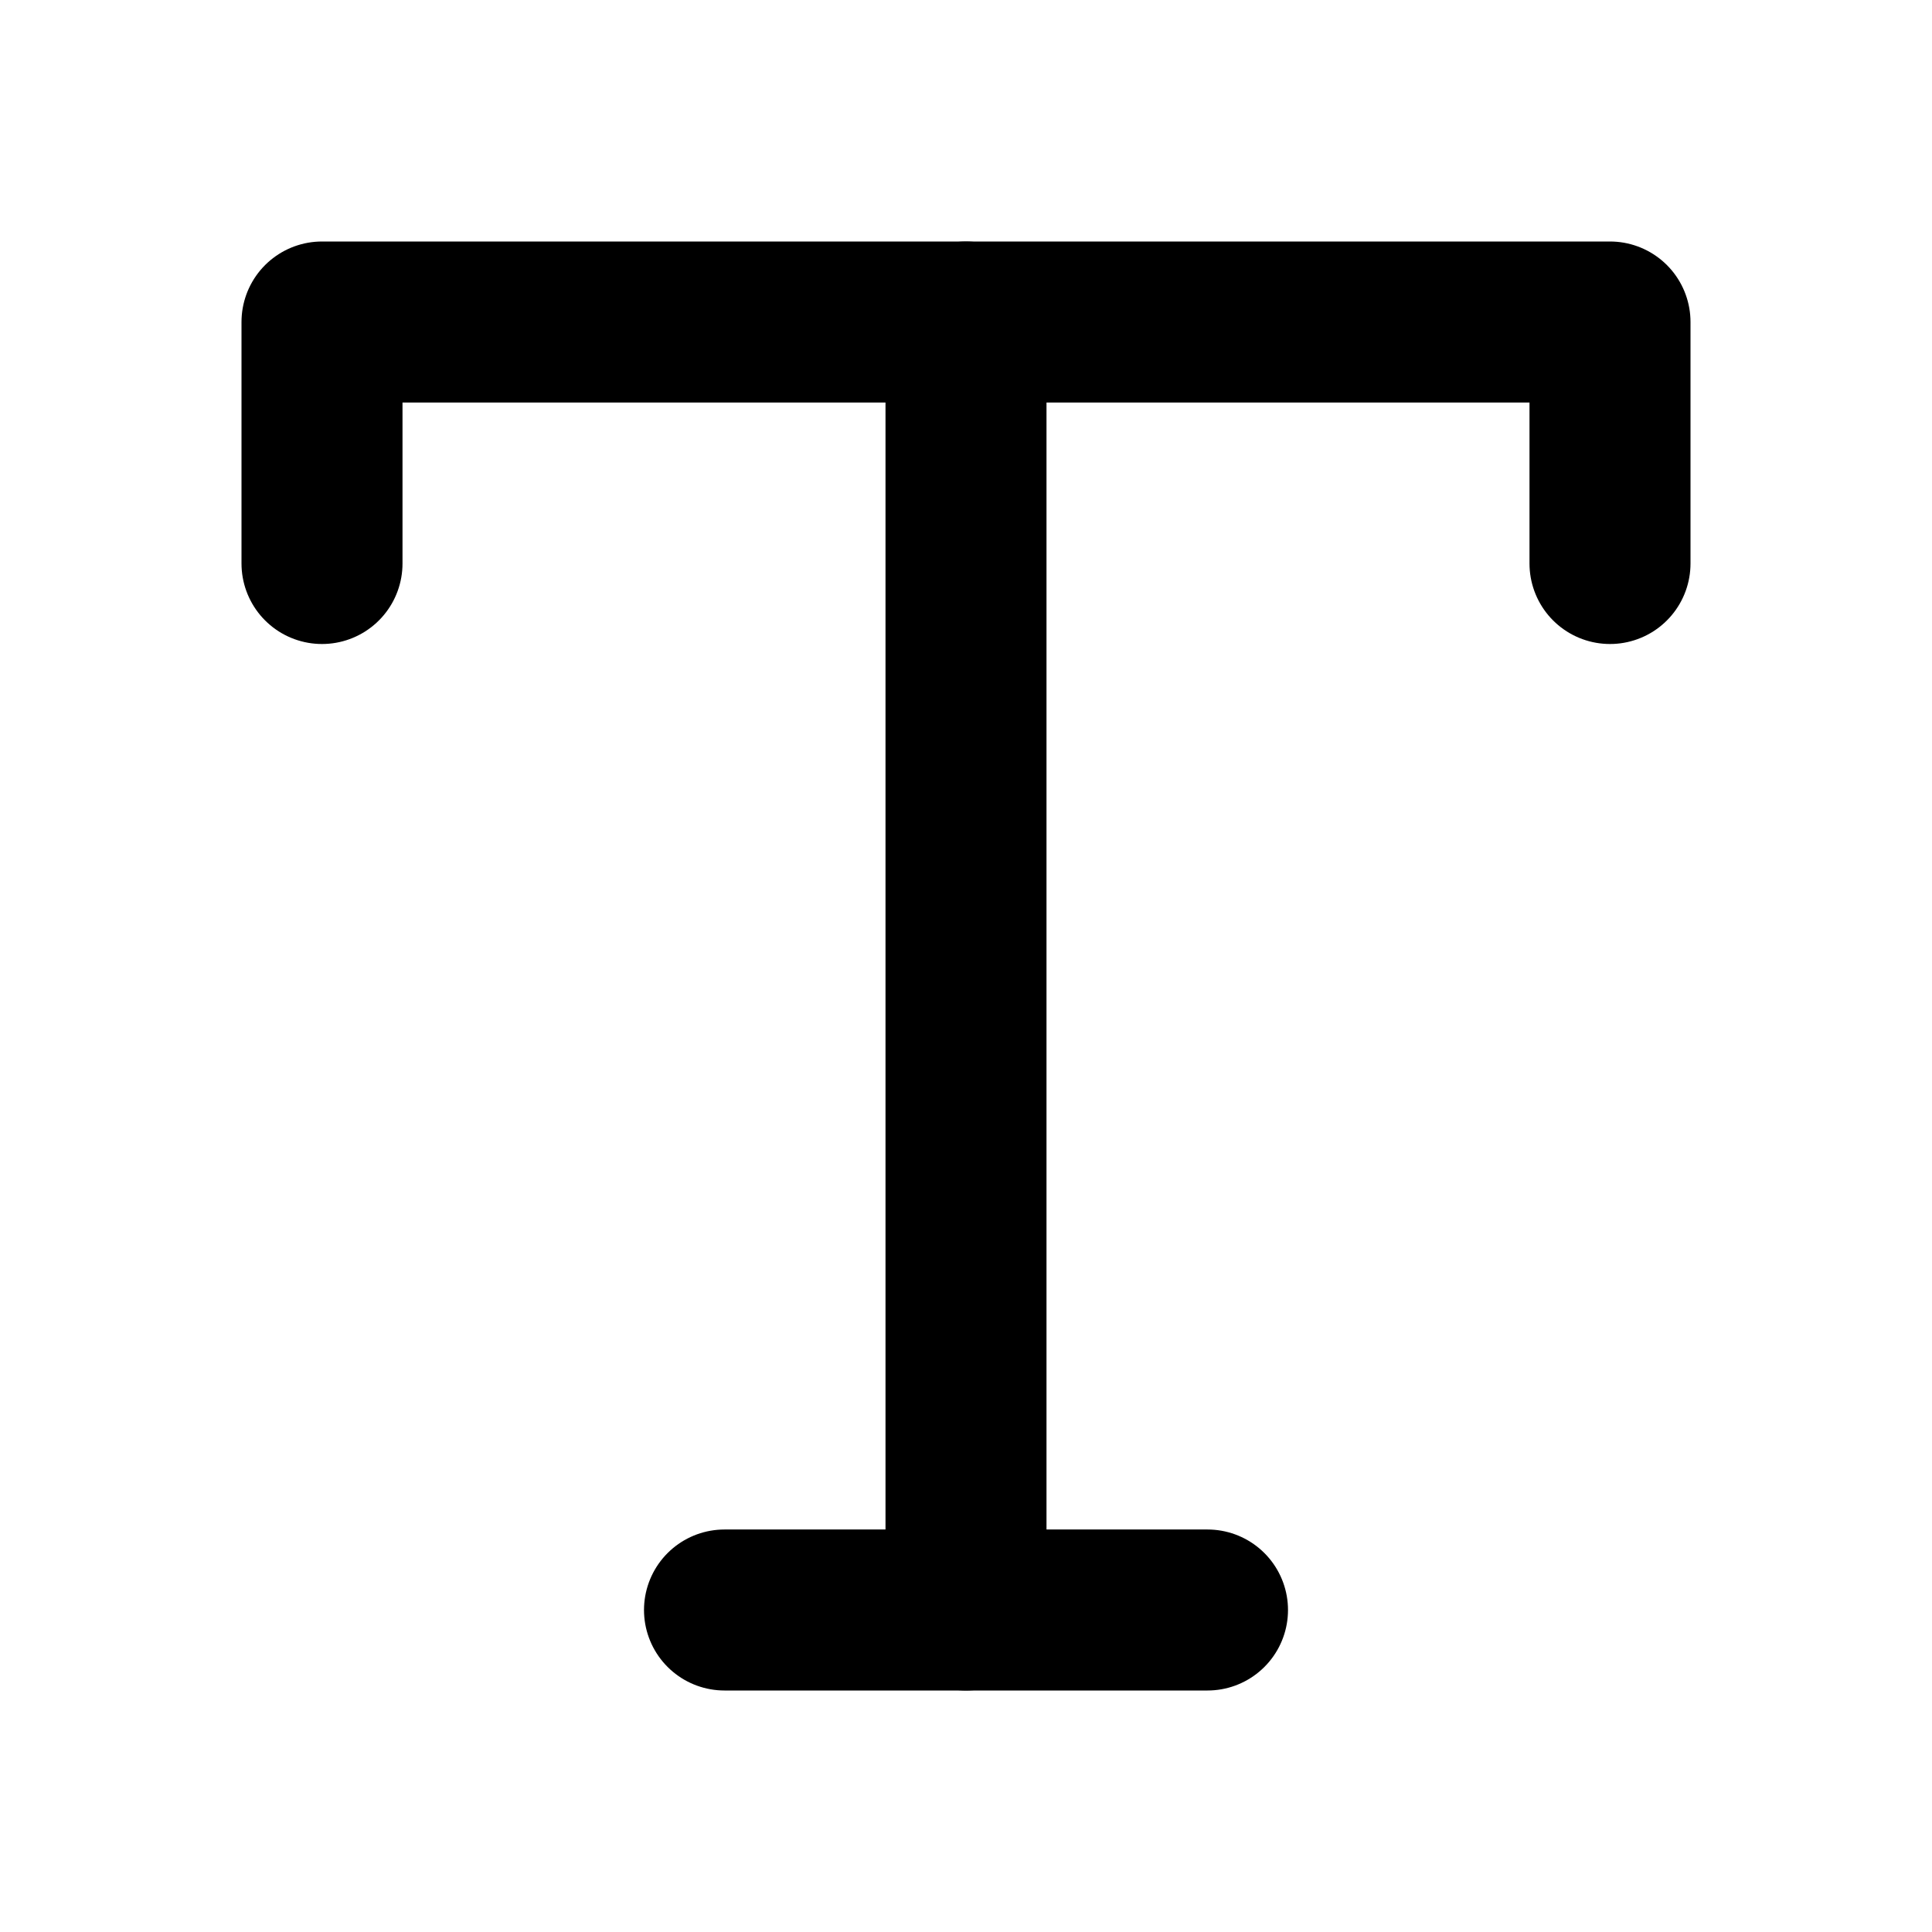
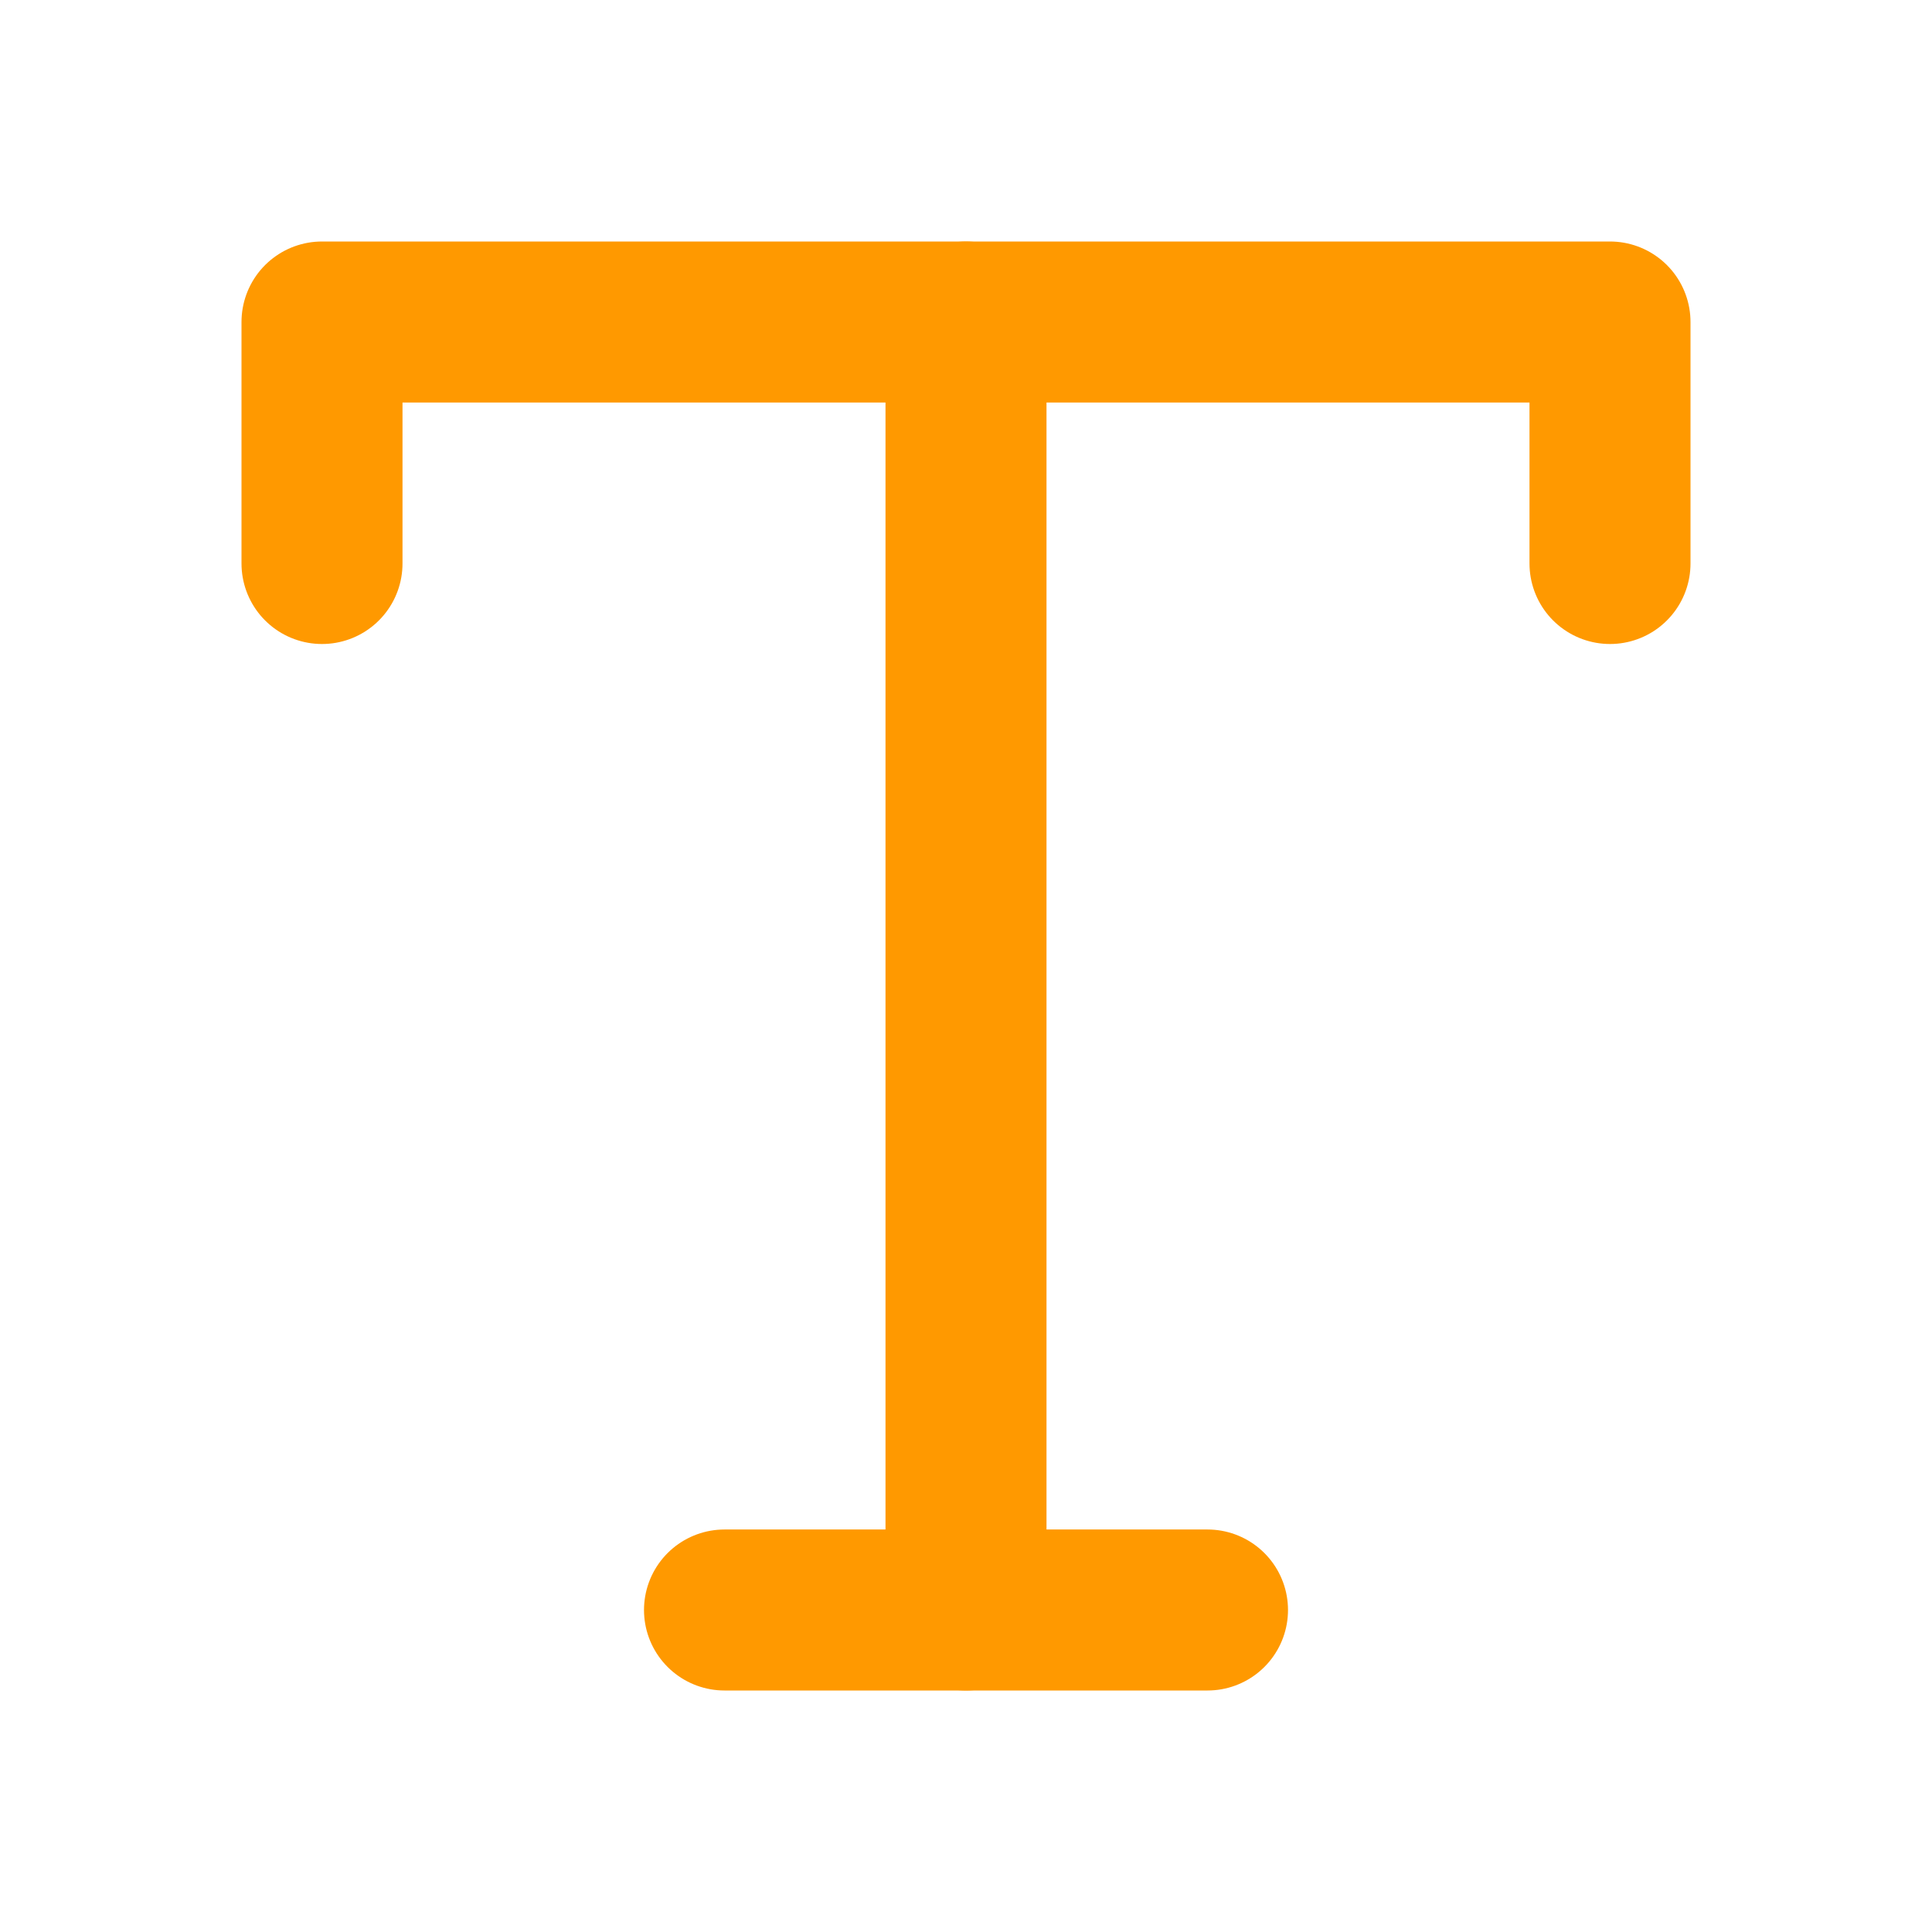
- <svg xmlns="http://www.w3.org/2000/svg" viewBox="0 0 24 24" fill="none" stroke="currentColor" stroke-width="2" stroke-linecap="round" stroke-linejoin="round">
+ <svg xmlns="http://www.w3.org/2000/svg" viewBox="0 0 24 24" fill="none" stroke="#FF9900" stroke-width="2" stroke-linecap="round" stroke-linejoin="round">
  <polyline points="4 7 4 4 20 4 20 7" />
  <line x1="9" y1="20" x2="15" y2="20" />
  <line x1="12" y1="4" x2="12" y2="20" />
</svg>
